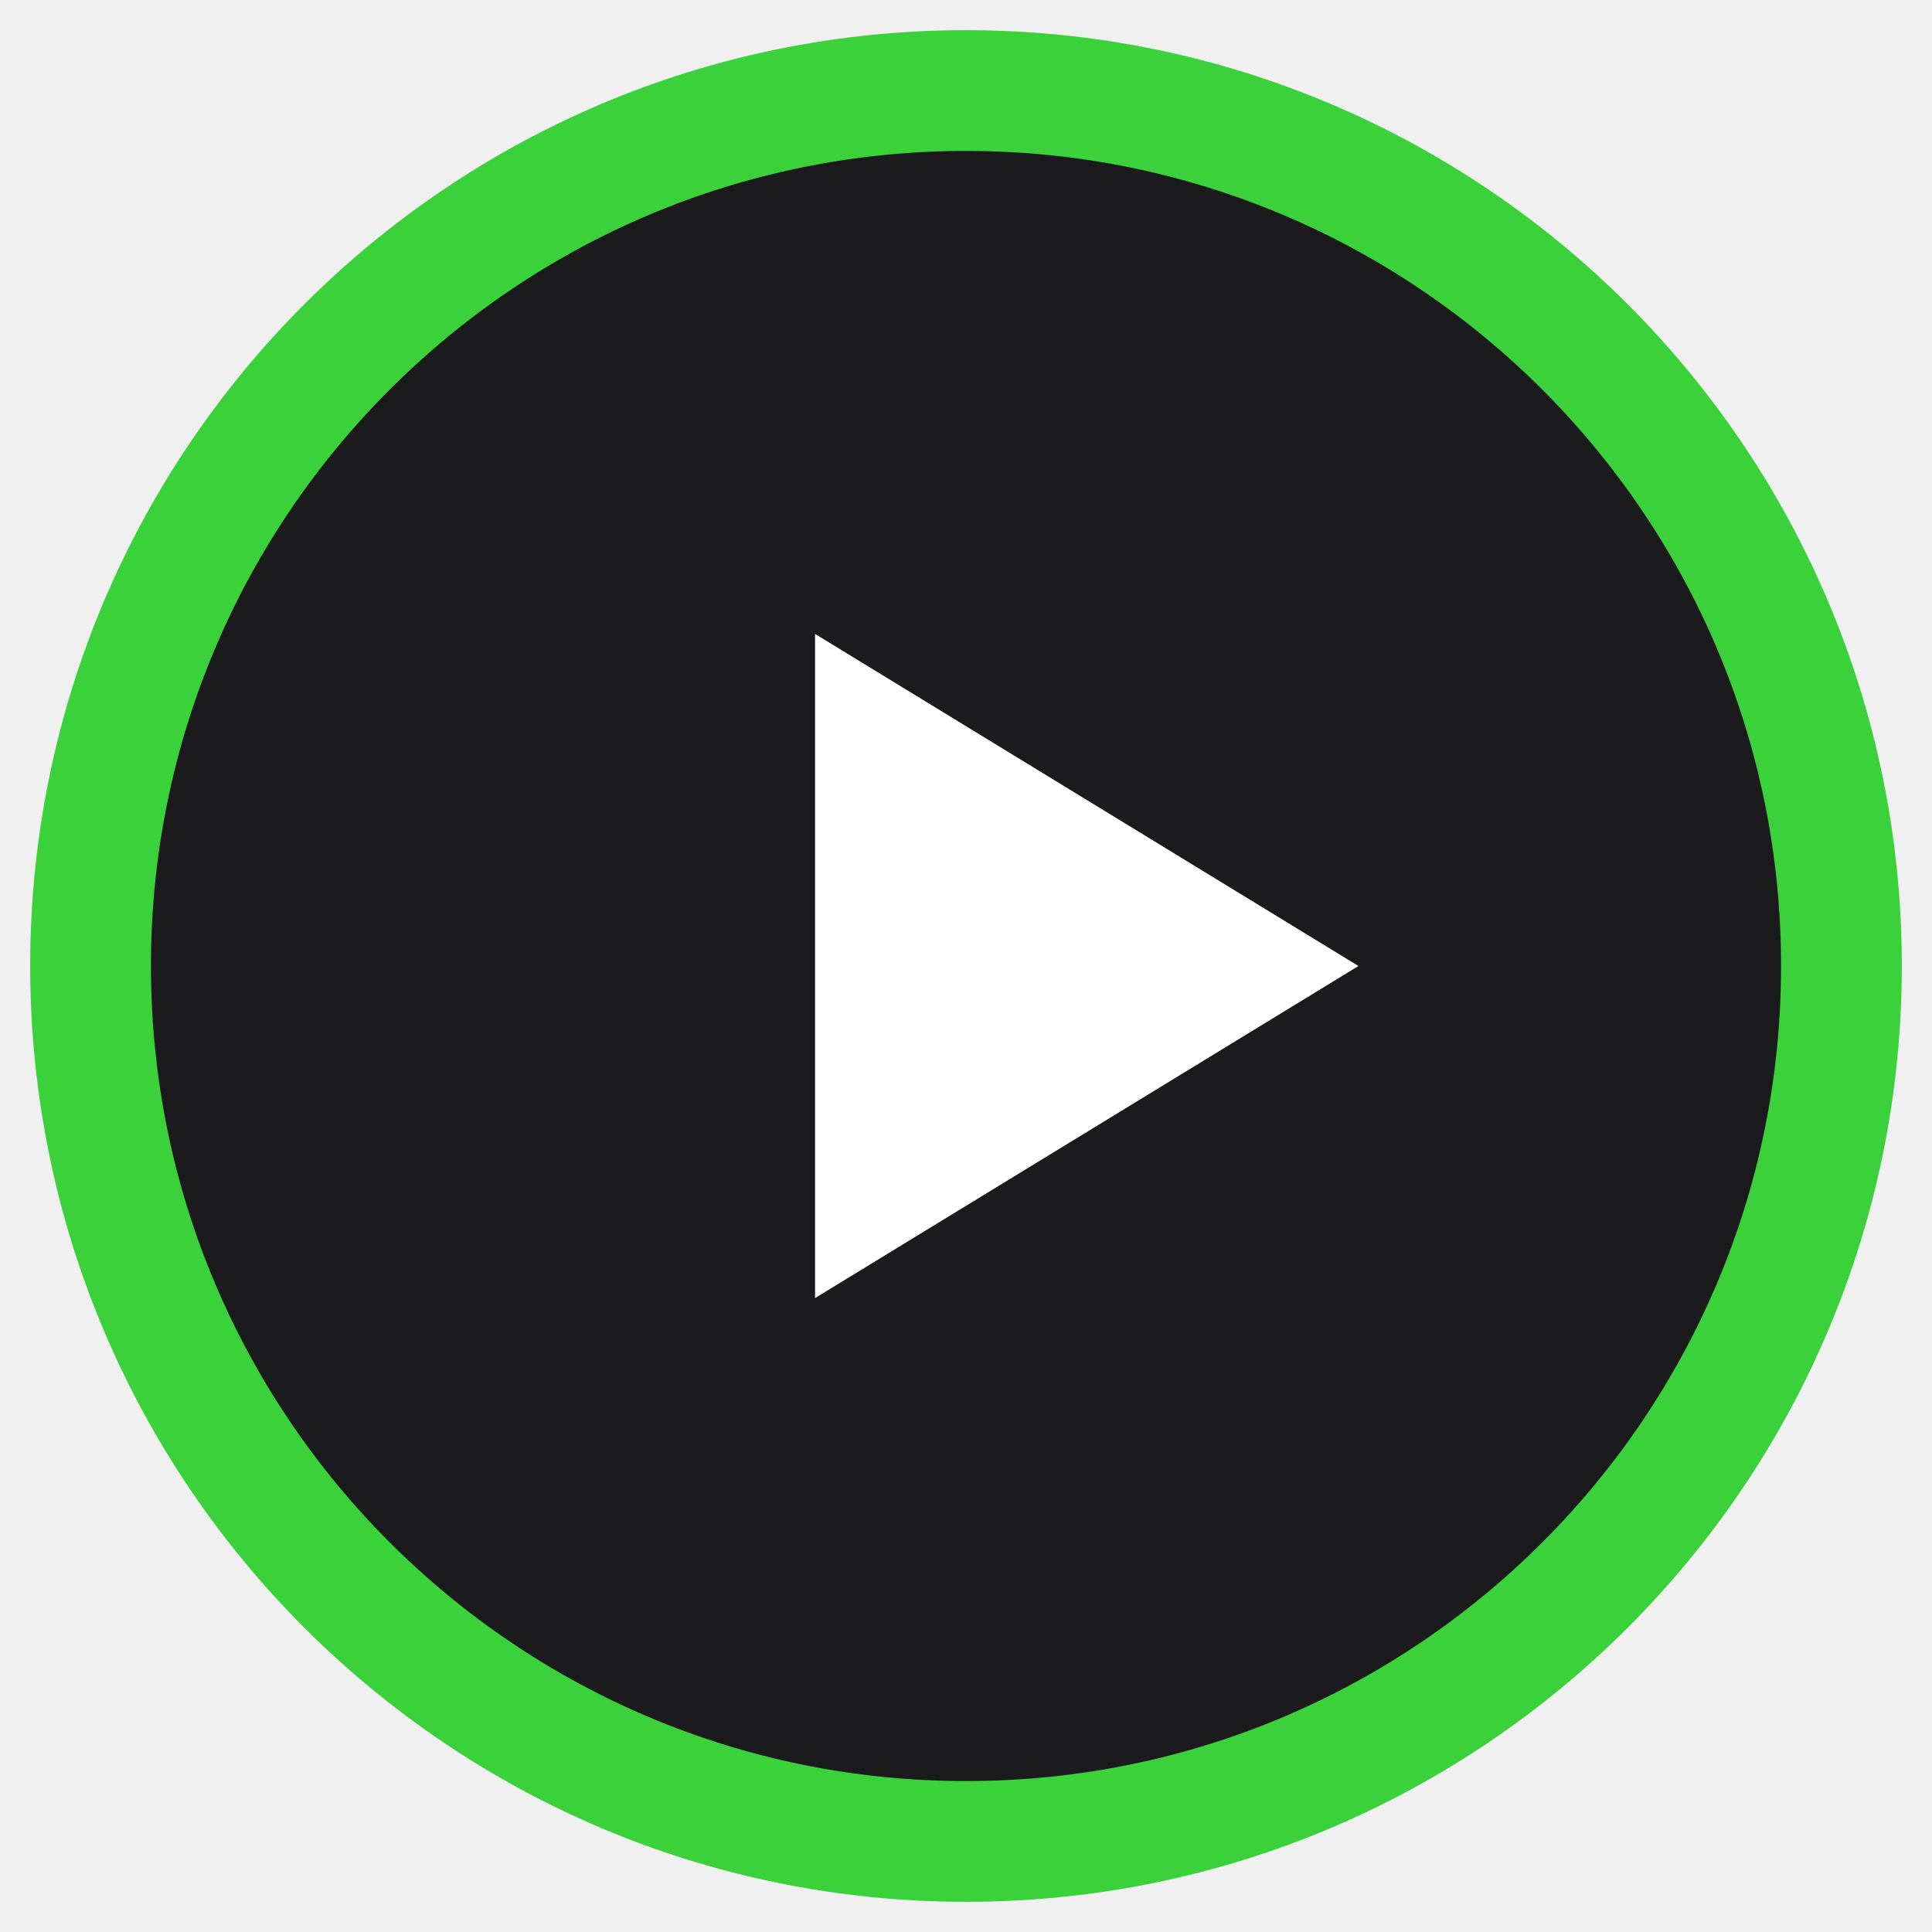
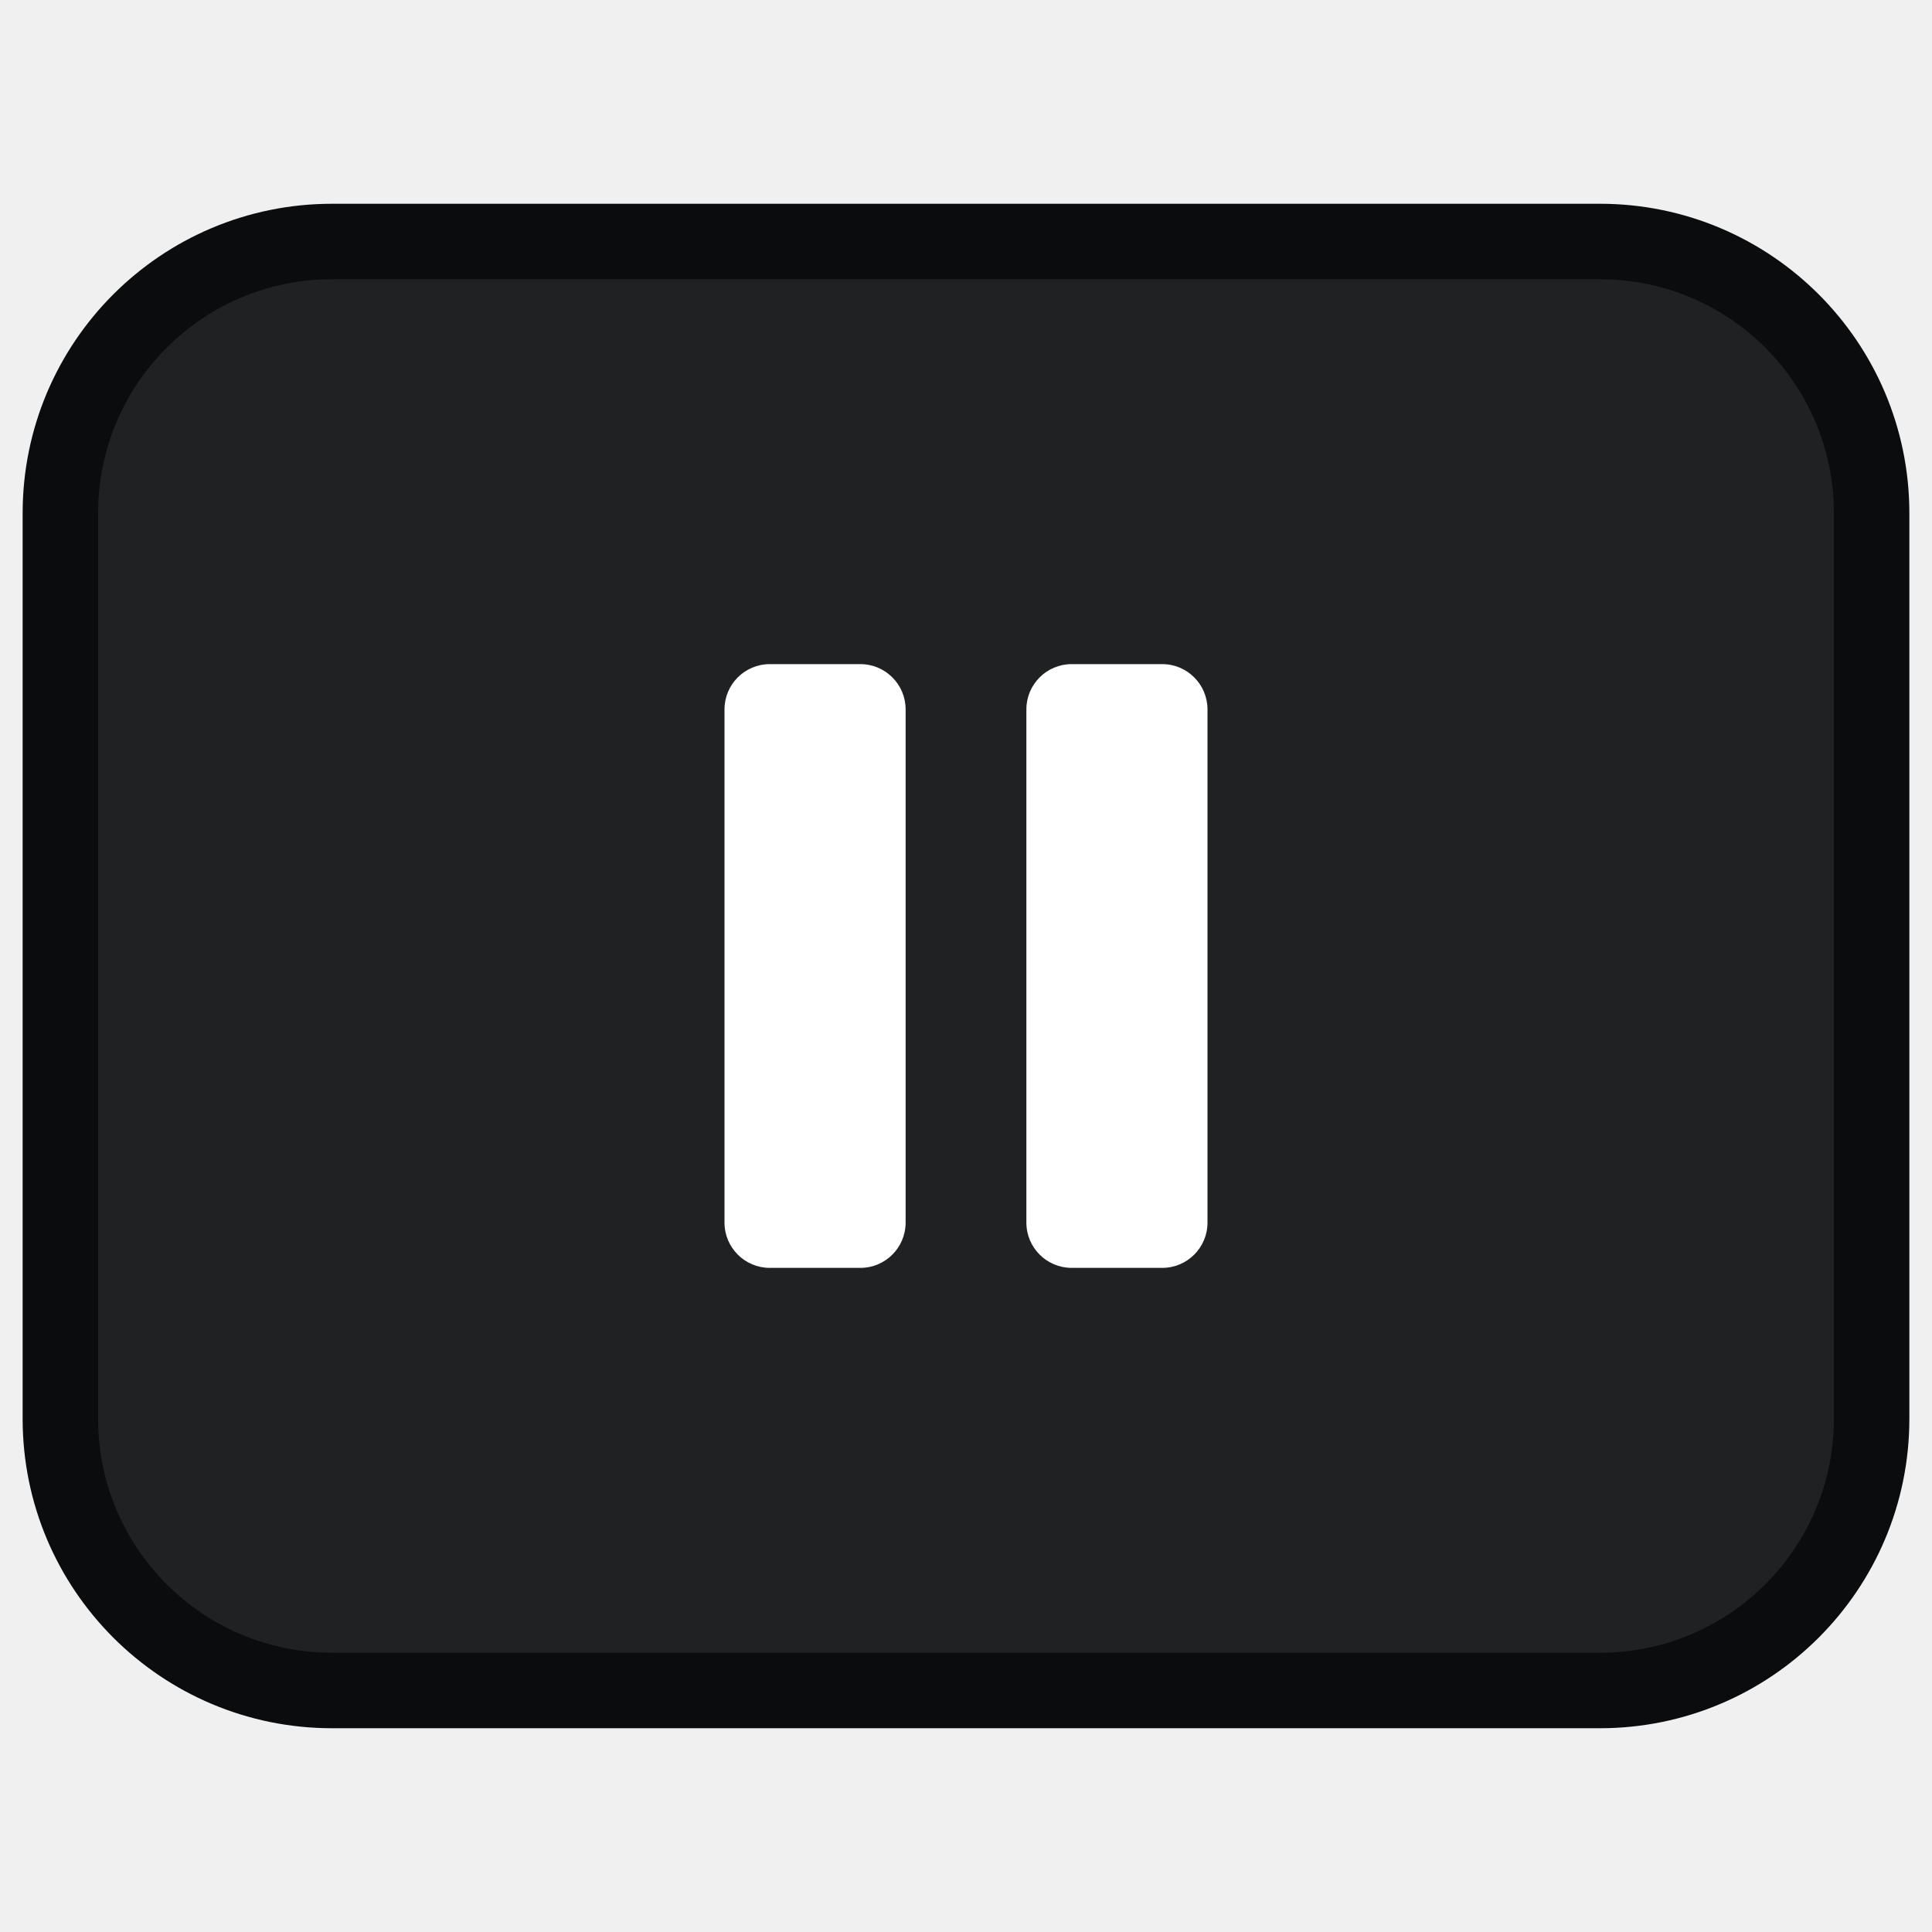
<svg xmlns="http://www.w3.org/2000/svg" width="64" height="64" viewBox="0 0 64 64">
-   <circle cx="32" cy="32" r="29" fill="#1b1b1d" stroke="#3ad13a" stroke-width="4" />
-   <path d="M27 21 L45 32 L27 43 Z" fill="#ffffff" />
+   <rect x="2" y="8" width="60" height="48" rx="9" fill="#1f2122" stroke="#0b0c0d" stroke-width="2.5" />
+   <rect x="24" y="22" width="6" height="20" rx="1.5" fill="#ffffff" />
+   <rect x="34" y="22" width="6" height="20" rx="1.5" fill="#ffffff" />
</svg>
